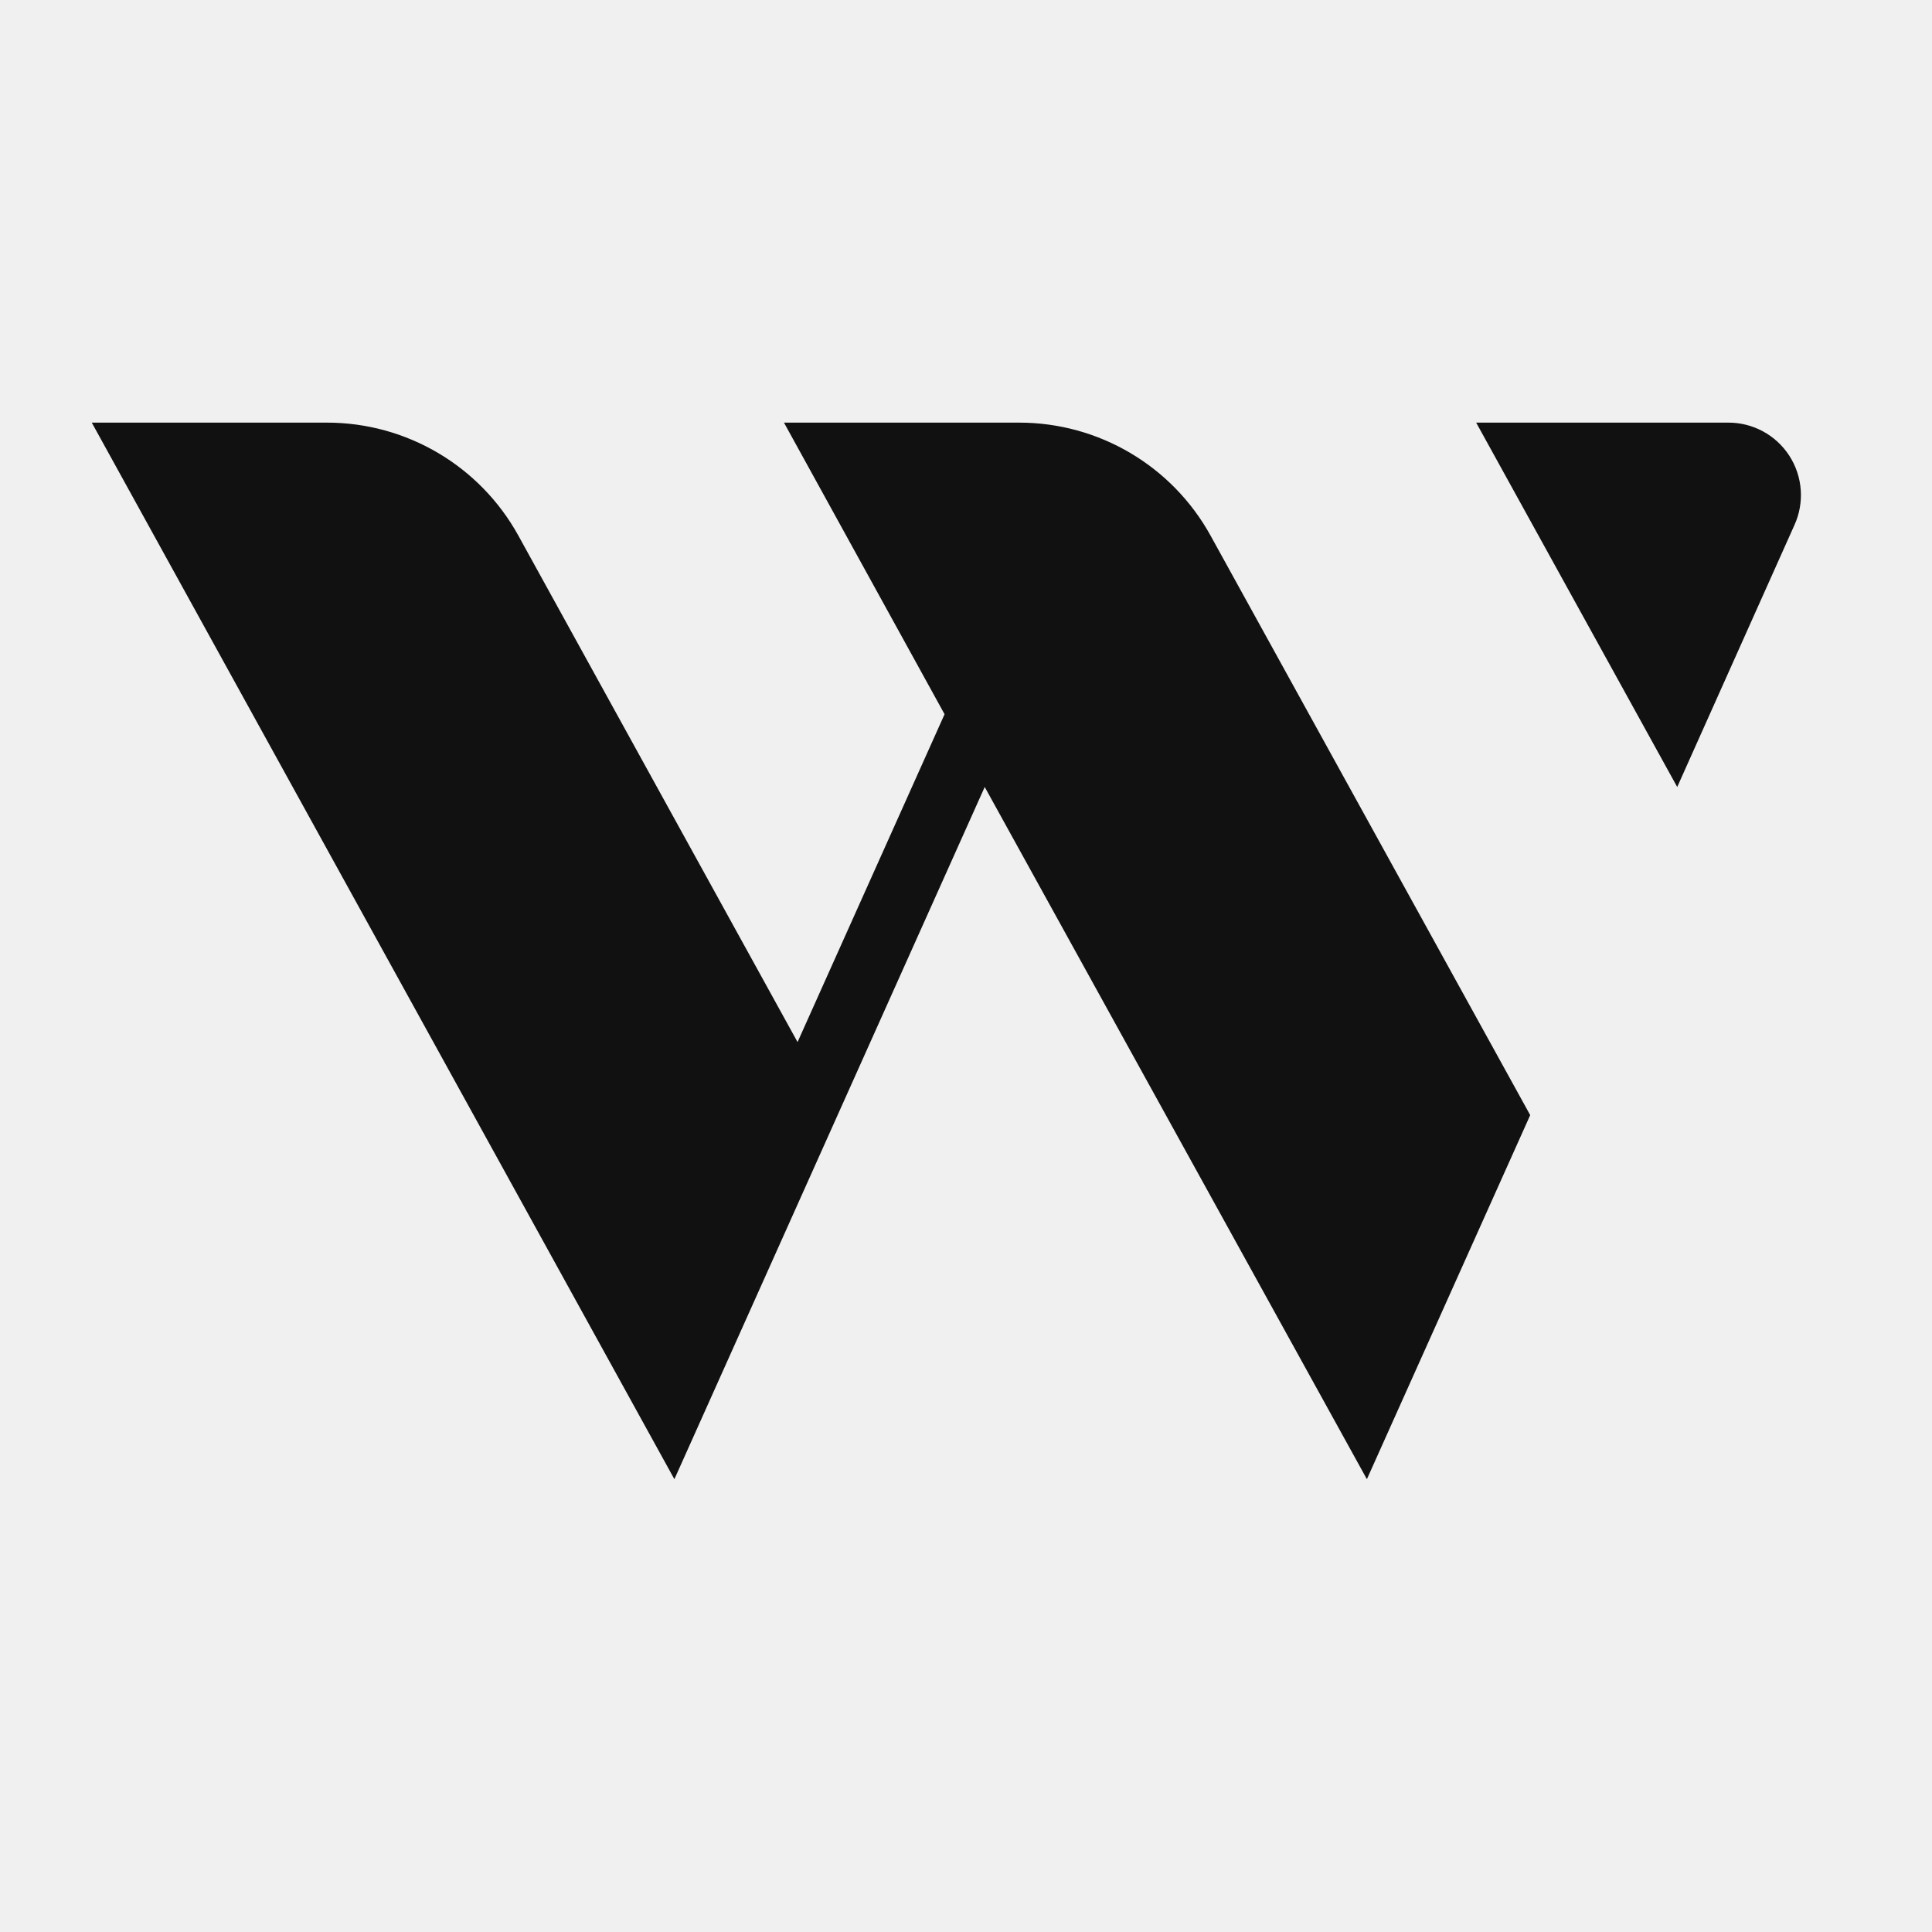
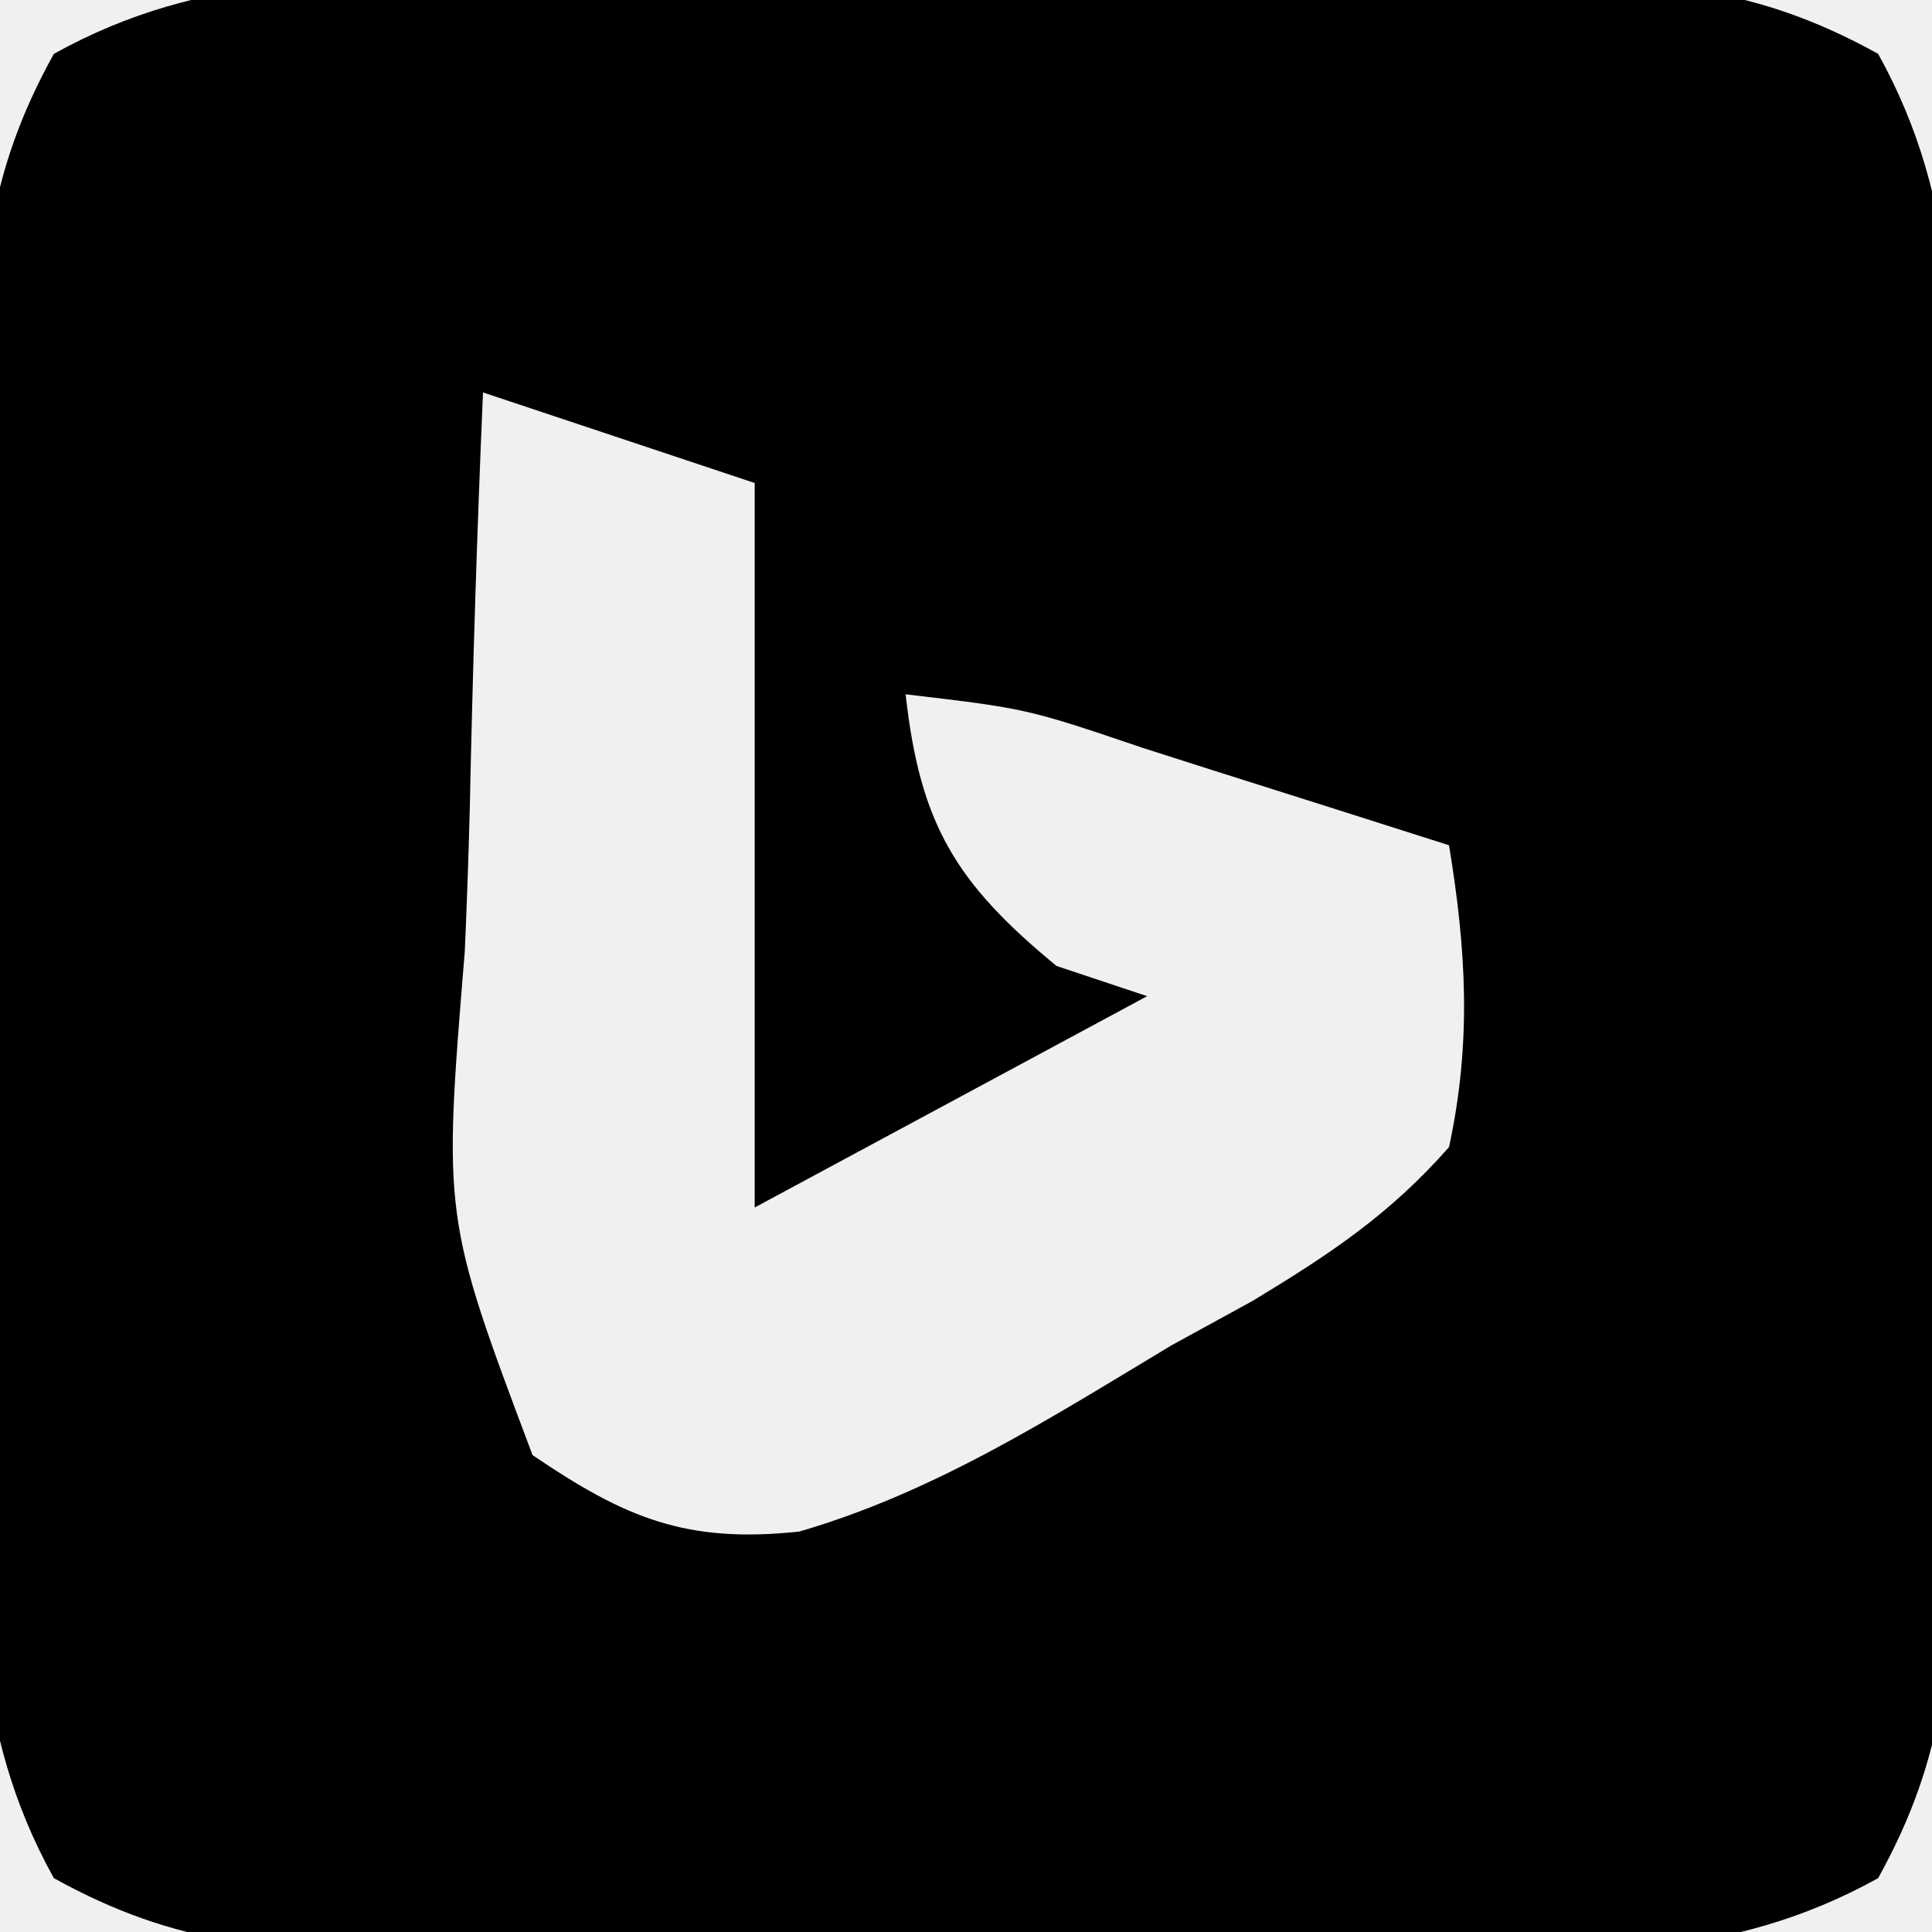
- <svg xmlns="http://www.w3.org/2000/svg" width="64" height="64" viewBox="0 0 64 64">
-   <style>
-     #favicon {
-       fill: #111;
-       @media (prefers-color-scheme: dark) {
-         fill: #fff;
-       }
-     }
-   </style>
-   <path id="favicon" d="M3.03 14h7.8a7.24 7.24 0 0 1 6.34 3.74l9.25 16.78 4.87-10.86L25.97 14h7.79a7.24 7.24 0 0 1 6.34 3.74l10.59 19.2L45.28 49 32.62 26.07 22.34 49 3.04 14Zm56.41 3.4a2.4 2.4 0 0 0-2.2-3.4H48.9l6.66 12.07 3.88-8.67Z" />
+ <svg xmlns="http://www.w3.org/2000/svg" version="1.1" width="64" height="64">
+   <path d="M0 0 C1.769 -0.007 1.769 -0.007 3.575 -0.014 C6.066 -0.018 8.558 -0.009 11.049 0.012 C14.862 0.039 18.672 0.012 22.484 -0.02 C24.906 -0.016 27.328 -0.01 29.75 0 C31.46 -0.015 31.46 -0.015 33.204 -0.031 C37.841 0.038 40.996 0.177 45.091 2.448 C47.862 7.443 47.589 12.165 47.539 17.789 C47.544 18.969 47.549 20.148 47.554 21.364 C47.557 23.855 47.548 26.347 47.527 28.838 C47.5 32.651 47.527 36.461 47.559 40.273 C47.555 42.695 47.549 45.117 47.539 47.539 C47.554 49.249 47.554 49.249 47.57 50.993 C47.501 55.63 47.362 58.785 45.091 62.88 C40.096 65.651 35.374 65.378 29.75 65.328 C27.981 65.335 27.981 65.335 26.175 65.343 C23.684 65.346 21.192 65.337 18.701 65.316 C14.888 65.289 11.078 65.316 7.266 65.348 C4.844 65.344 2.422 65.338 0 65.328 C-1.71 65.343 -1.71 65.343 -3.454 65.359 C-8.091 65.29 -11.246 65.151 -15.341 62.88 C-18.112 57.885 -17.839 53.163 -17.789 47.539 C-17.794 46.359 -17.799 45.18 -17.804 43.964 C-17.807 41.473 -17.798 38.982 -17.777 36.49 C-17.75 32.677 -17.777 28.867 -17.809 25.055 C-17.805 22.633 -17.799 20.211 -17.789 17.789 C-17.799 16.649 -17.809 15.51 -17.82 14.335 C-17.751 9.698 -17.612 6.543 -15.341 2.448 C-10.346 -0.323 -5.624 -0.05 0 0 Z M-1.125 13.664 C-1.323 18.272 -1.468 22.877 -1.564 27.489 C-1.605 29.055 -1.659 30.622 -1.729 32.188 C-2.45 40.98 -2.45 40.98 0.516 48.866 C3.593 50.956 5.611 51.799 9.352 51.399 C13.87 50.083 17.675 47.635 21.688 45.227 C22.571 44.743 23.455 44.258 24.365 43.76 C26.912 42.22 28.907 40.902 30.875 38.664 C31.625 35.199 31.45 32.147 30.875 28.664 C28.251 27.827 25.626 26.994 23 26.164 C22.254 25.926 21.507 25.687 20.738 25.441 C16.883 24.136 16.883 24.136 12.875 23.664 C13.353 27.97 14.534 29.913 17.875 32.664 C18.865 32.994 19.855 33.324 20.875 33.664 C14.44 37.129 14.44 37.129 7.875 40.664 C7.875 32.744 7.875 24.824 7.875 16.664 C4.905 15.674 1.935 14.684 -1.125 13.664 Z " fill="#000000" transform="translate(17.125,-0.6640625)" />
</svg>
